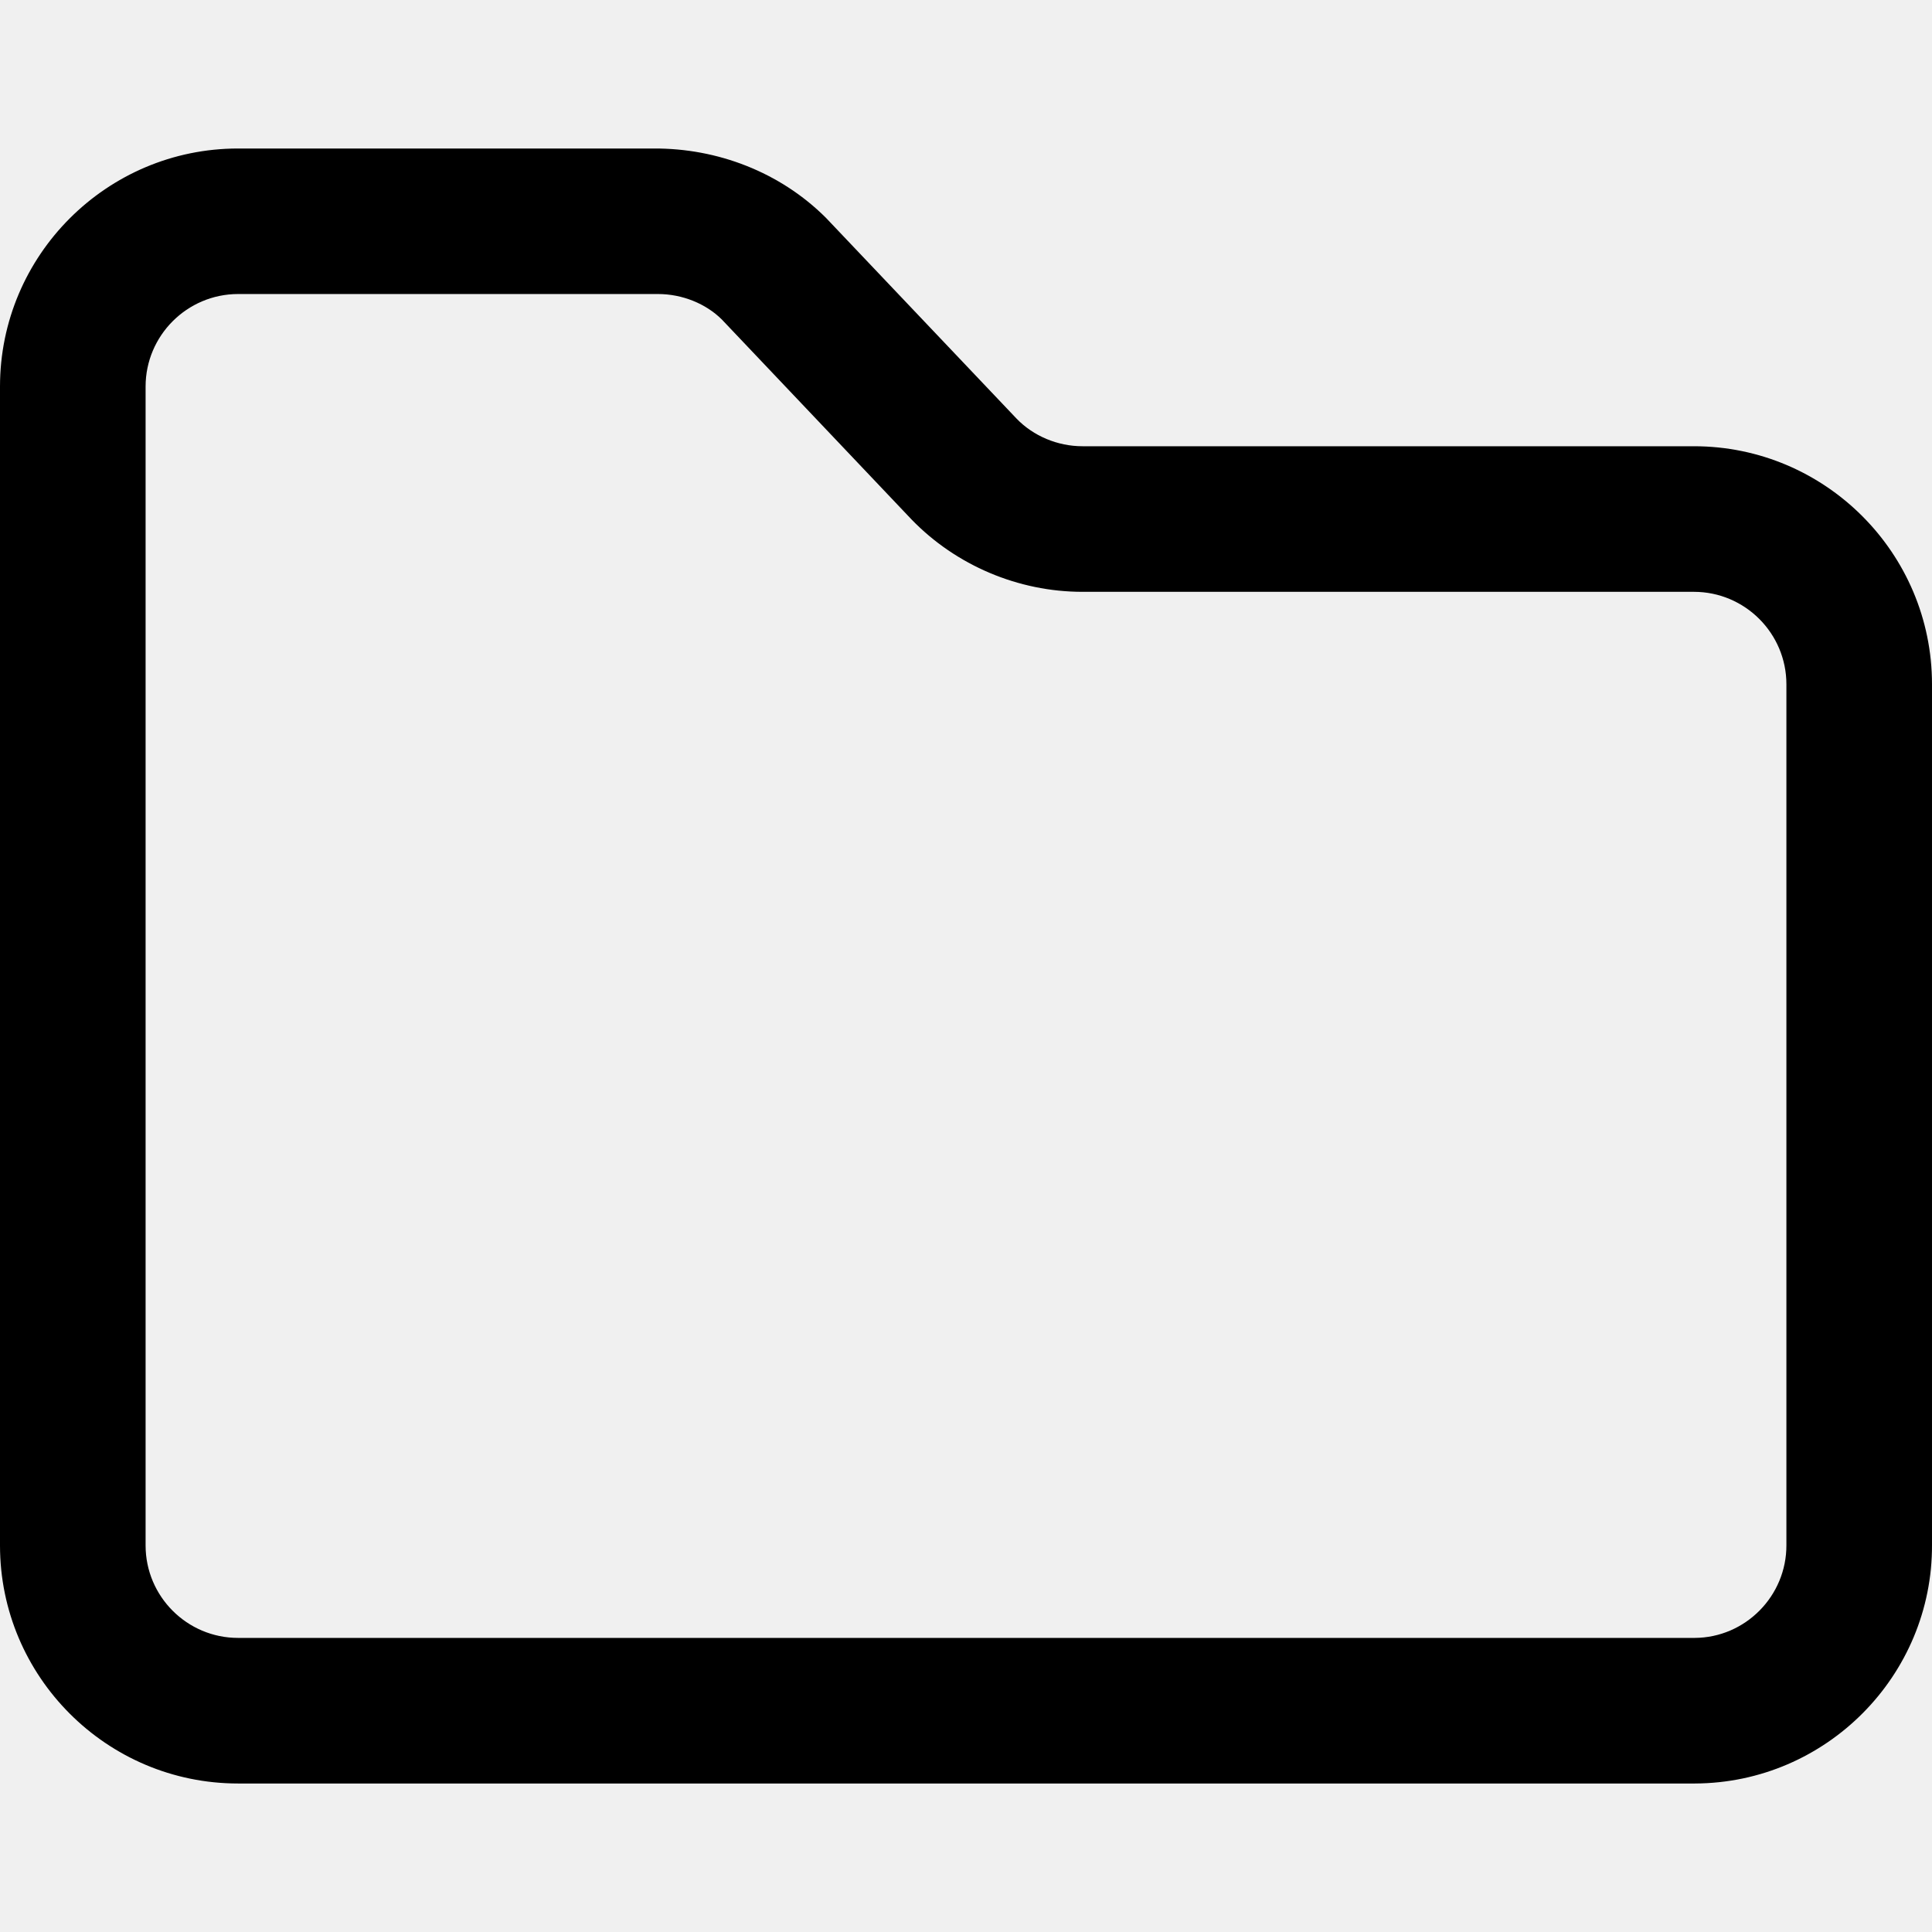
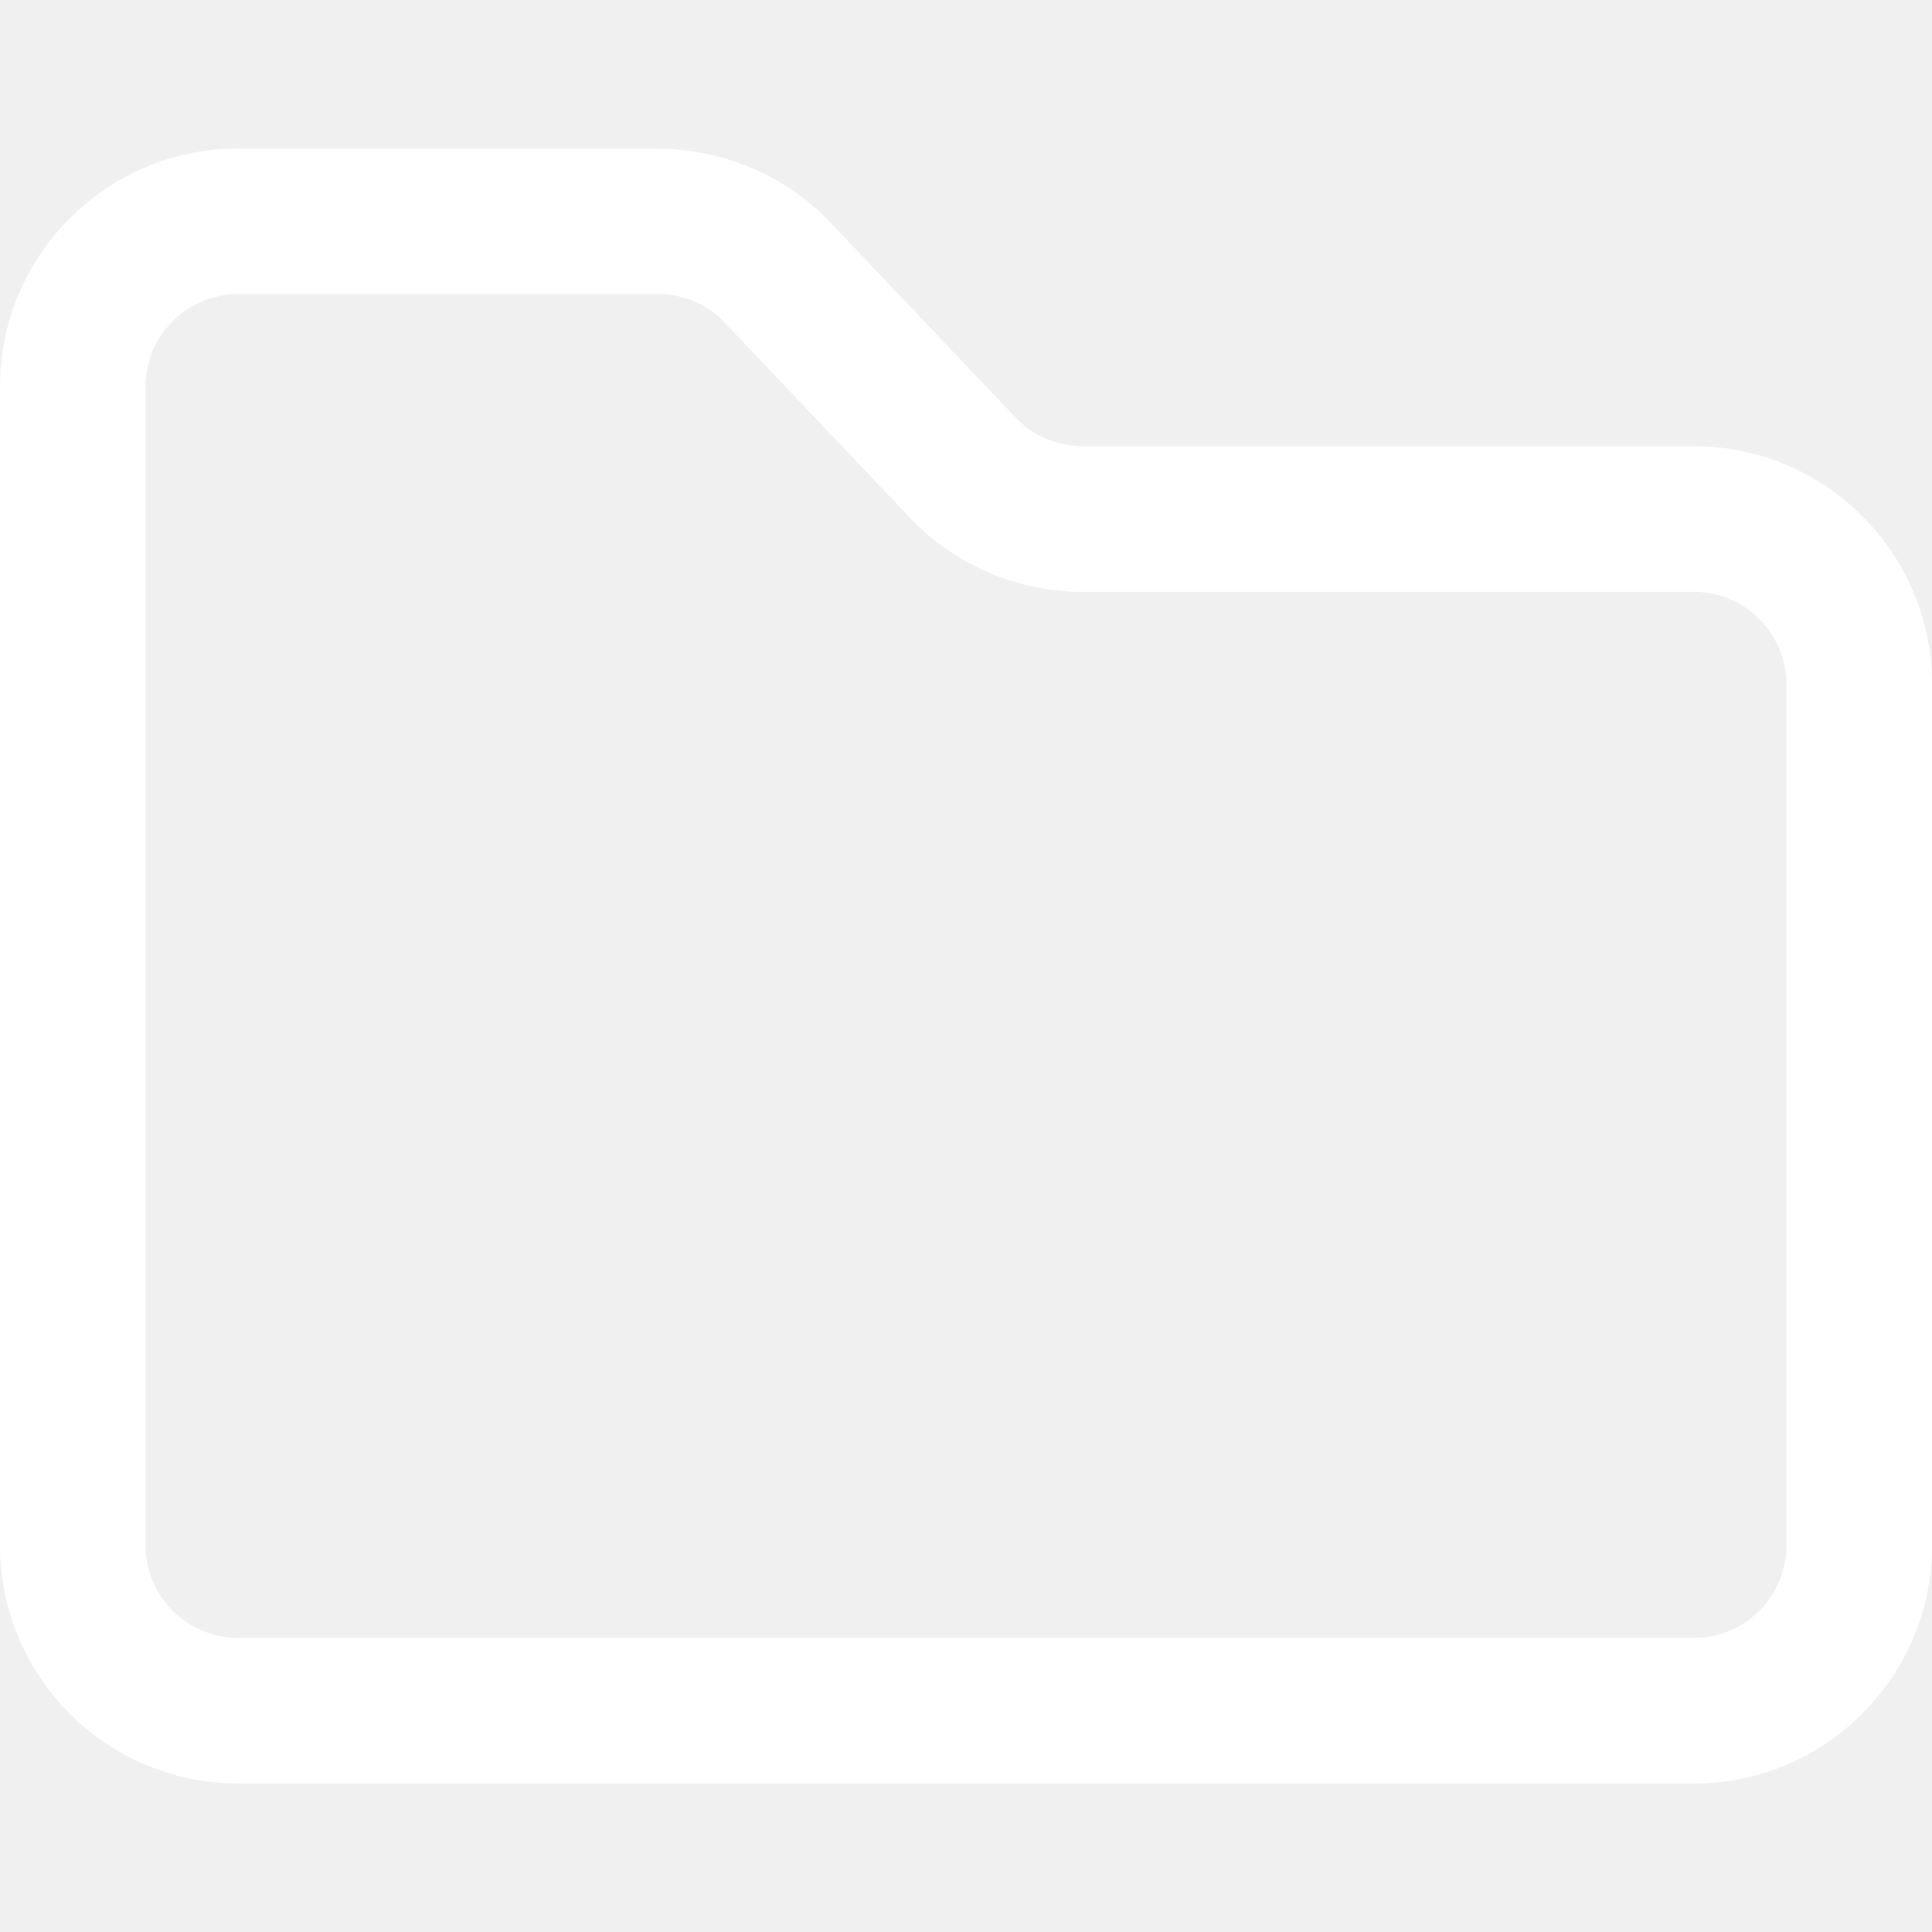
- <svg xmlns="http://www.w3.org/2000/svg" version="1.1" id="Capa_1" x="0px" y="0px" viewBox="0 0 512.001 512.001" style="enable-background:new 0 0 512.001 512.001;" xml:space="preserve">
+ <svg xmlns="http://www.w3.org/2000/svg" version="1.1" width="512" height="512" x="0" y="0" viewBox="0 0 512.001 512.001" style="enable-background:new 0 0 512 512" xml:space="preserve" class="">
  <g>
    <g>
-       <path d="M448.916,118.259h-162.05c-6.578,0-13.003-2.701-17.44-7.292l-50.563-53.264c-12.154-12.115-28.783-18.443-45.625-18.346    H63.084C28.301,39.356,0,67.657,0,102.439v307.123c0,34.783,28.301,63.084,63.084,63.084h386.064h0.058    c34.764-0.154,62.949-28.59,62.794-63.277V181.342C512,146.559,483.699,118.259,448.916,118.259z M473.417,409.447    c0.058,13.504-10.88,24.558-24.307,24.616H63.084c-13.504,0-24.5-10.996-24.5-24.5V102.439c0-13.504,10.996-24.5,24.5-24.52    H173.74c0.212,0,0.424,0,0.637,0c6.443,0,12.694,2.566,16.899,6.733l50.293,53.013c11.806,12.192,28.32,19.176,45.297,19.176    h162.05c13.504,0,24.5,10.996,24.5,24.5V409.447z" />
+       <g>
+         <path d="M448.916,118.259h-162.05c-6.578,0-13.003-2.701-17.44-7.292l-50.563-53.264c-12.154-12.115-28.783-18.443-45.625-18.346    H63.084C28.301,39.356,0,67.657,0,102.439v307.123c0,34.783,28.301,63.084,63.084,63.084h386.064h0.058    c34.764-0.154,62.949-28.59,62.794-63.277V181.342C512,146.559,483.699,118.259,448.916,118.259z M473.417,409.447    c0.058,13.504-10.88,24.558-24.307,24.616H63.084c-13.504,0-24.5-10.996-24.5-24.5V102.439c0-13.504,10.996-24.5,24.5-24.52    H173.74c0.212,0,0.424,0,0.637,0c6.443,0,12.694,2.566,16.899,6.733l50.293,53.013c11.806,12.192,28.32,19.176,45.297,19.176    h162.05c13.504,0,24.5,10.996,24.5,24.5V409.447z" fill="#ffffff" data-original="#000000" style="" class="" />
+       </g>
    </g>
+     <g>
+ </g>
+     <g>
+ </g>
+     <g>
+ </g>
+     <g>
+ </g>
+     <g>
+ </g>
+     <g>
+ </g>
+     <g>
+ </g>
+     <g>
+ </g>
+     <g>
+ </g>
+     <g>
+ </g>
+     <g>
+ </g>
+     <g>
+ </g>
+     <g>
+ </g>
+     <g>
+ </g>
+     <g>
+ </g>
  </g>
-   <g>
- </g>
-   <g>
- </g>
-   <g>
- </g>
-   <g>
- </g>
-   <g>
- </g>
-   <g>
- </g>
-   <g>
- </g>
-   <g>
- </g>
-   <g>
- </g>
-   <g>
- </g>
-   <g>
- </g>
-   <g>
- </g>
-   <g>
- </g>
-   <g>
- </g>
-   <g>
- </g>
</svg>
